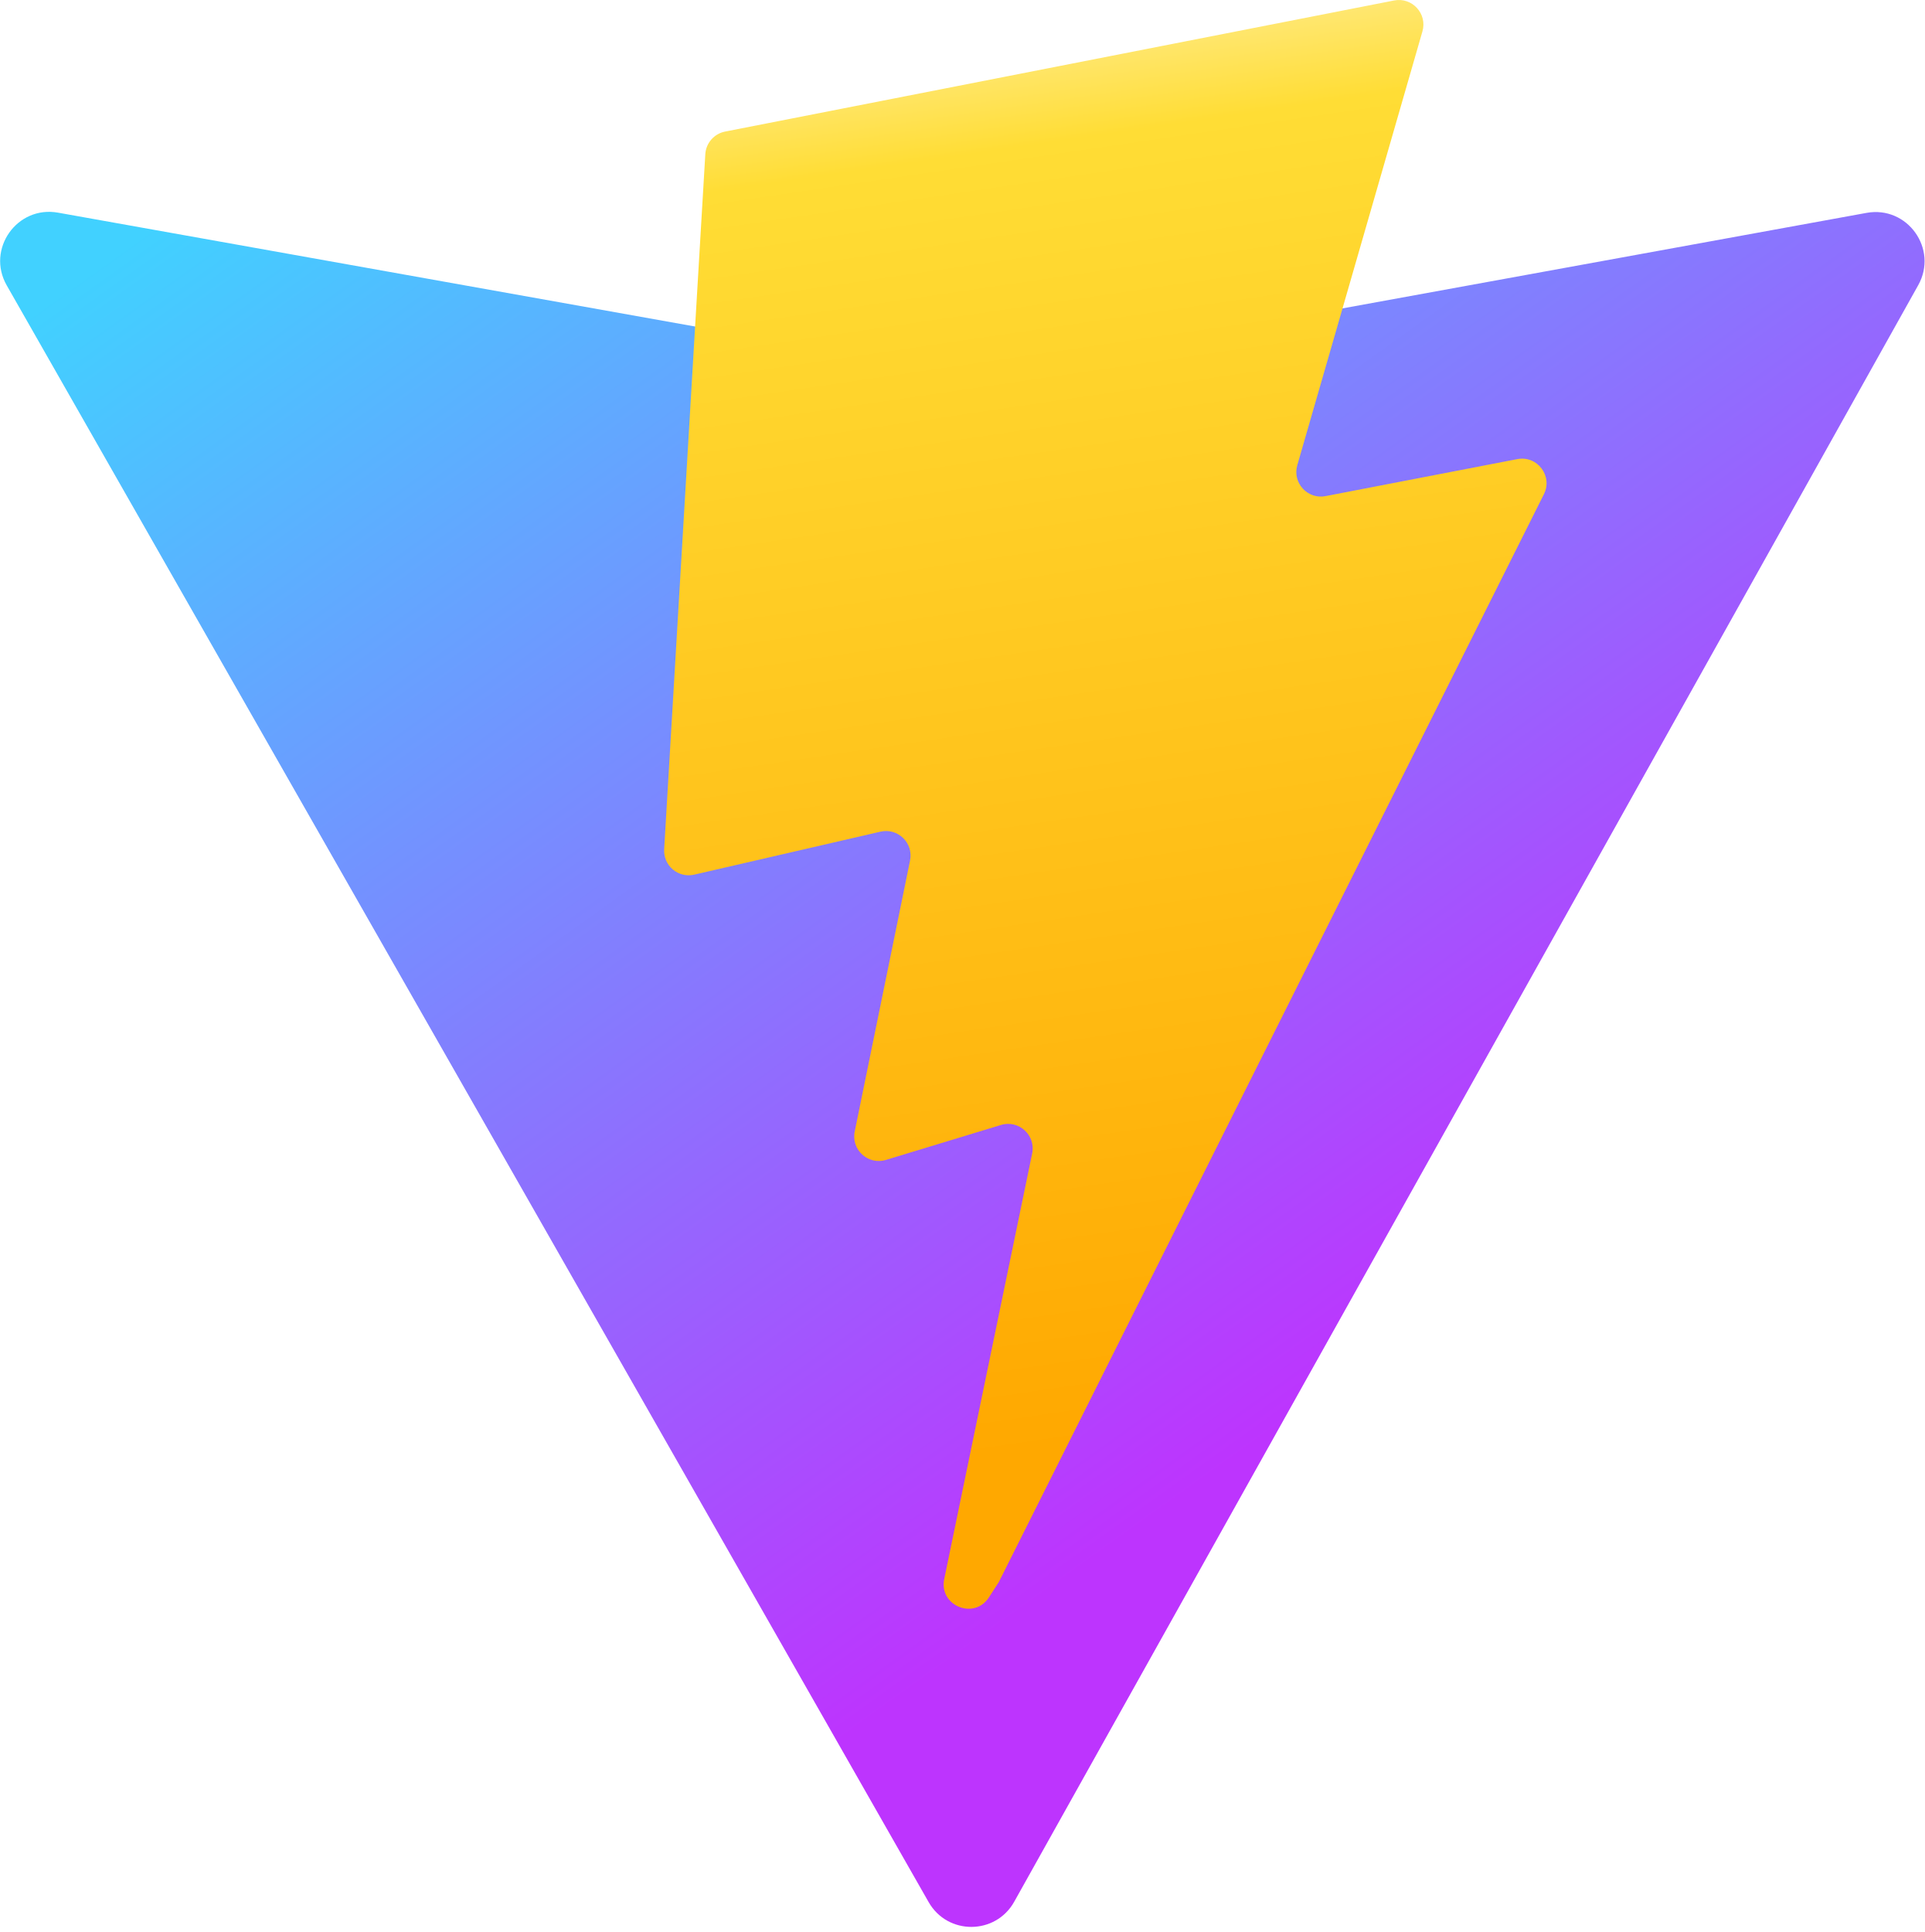
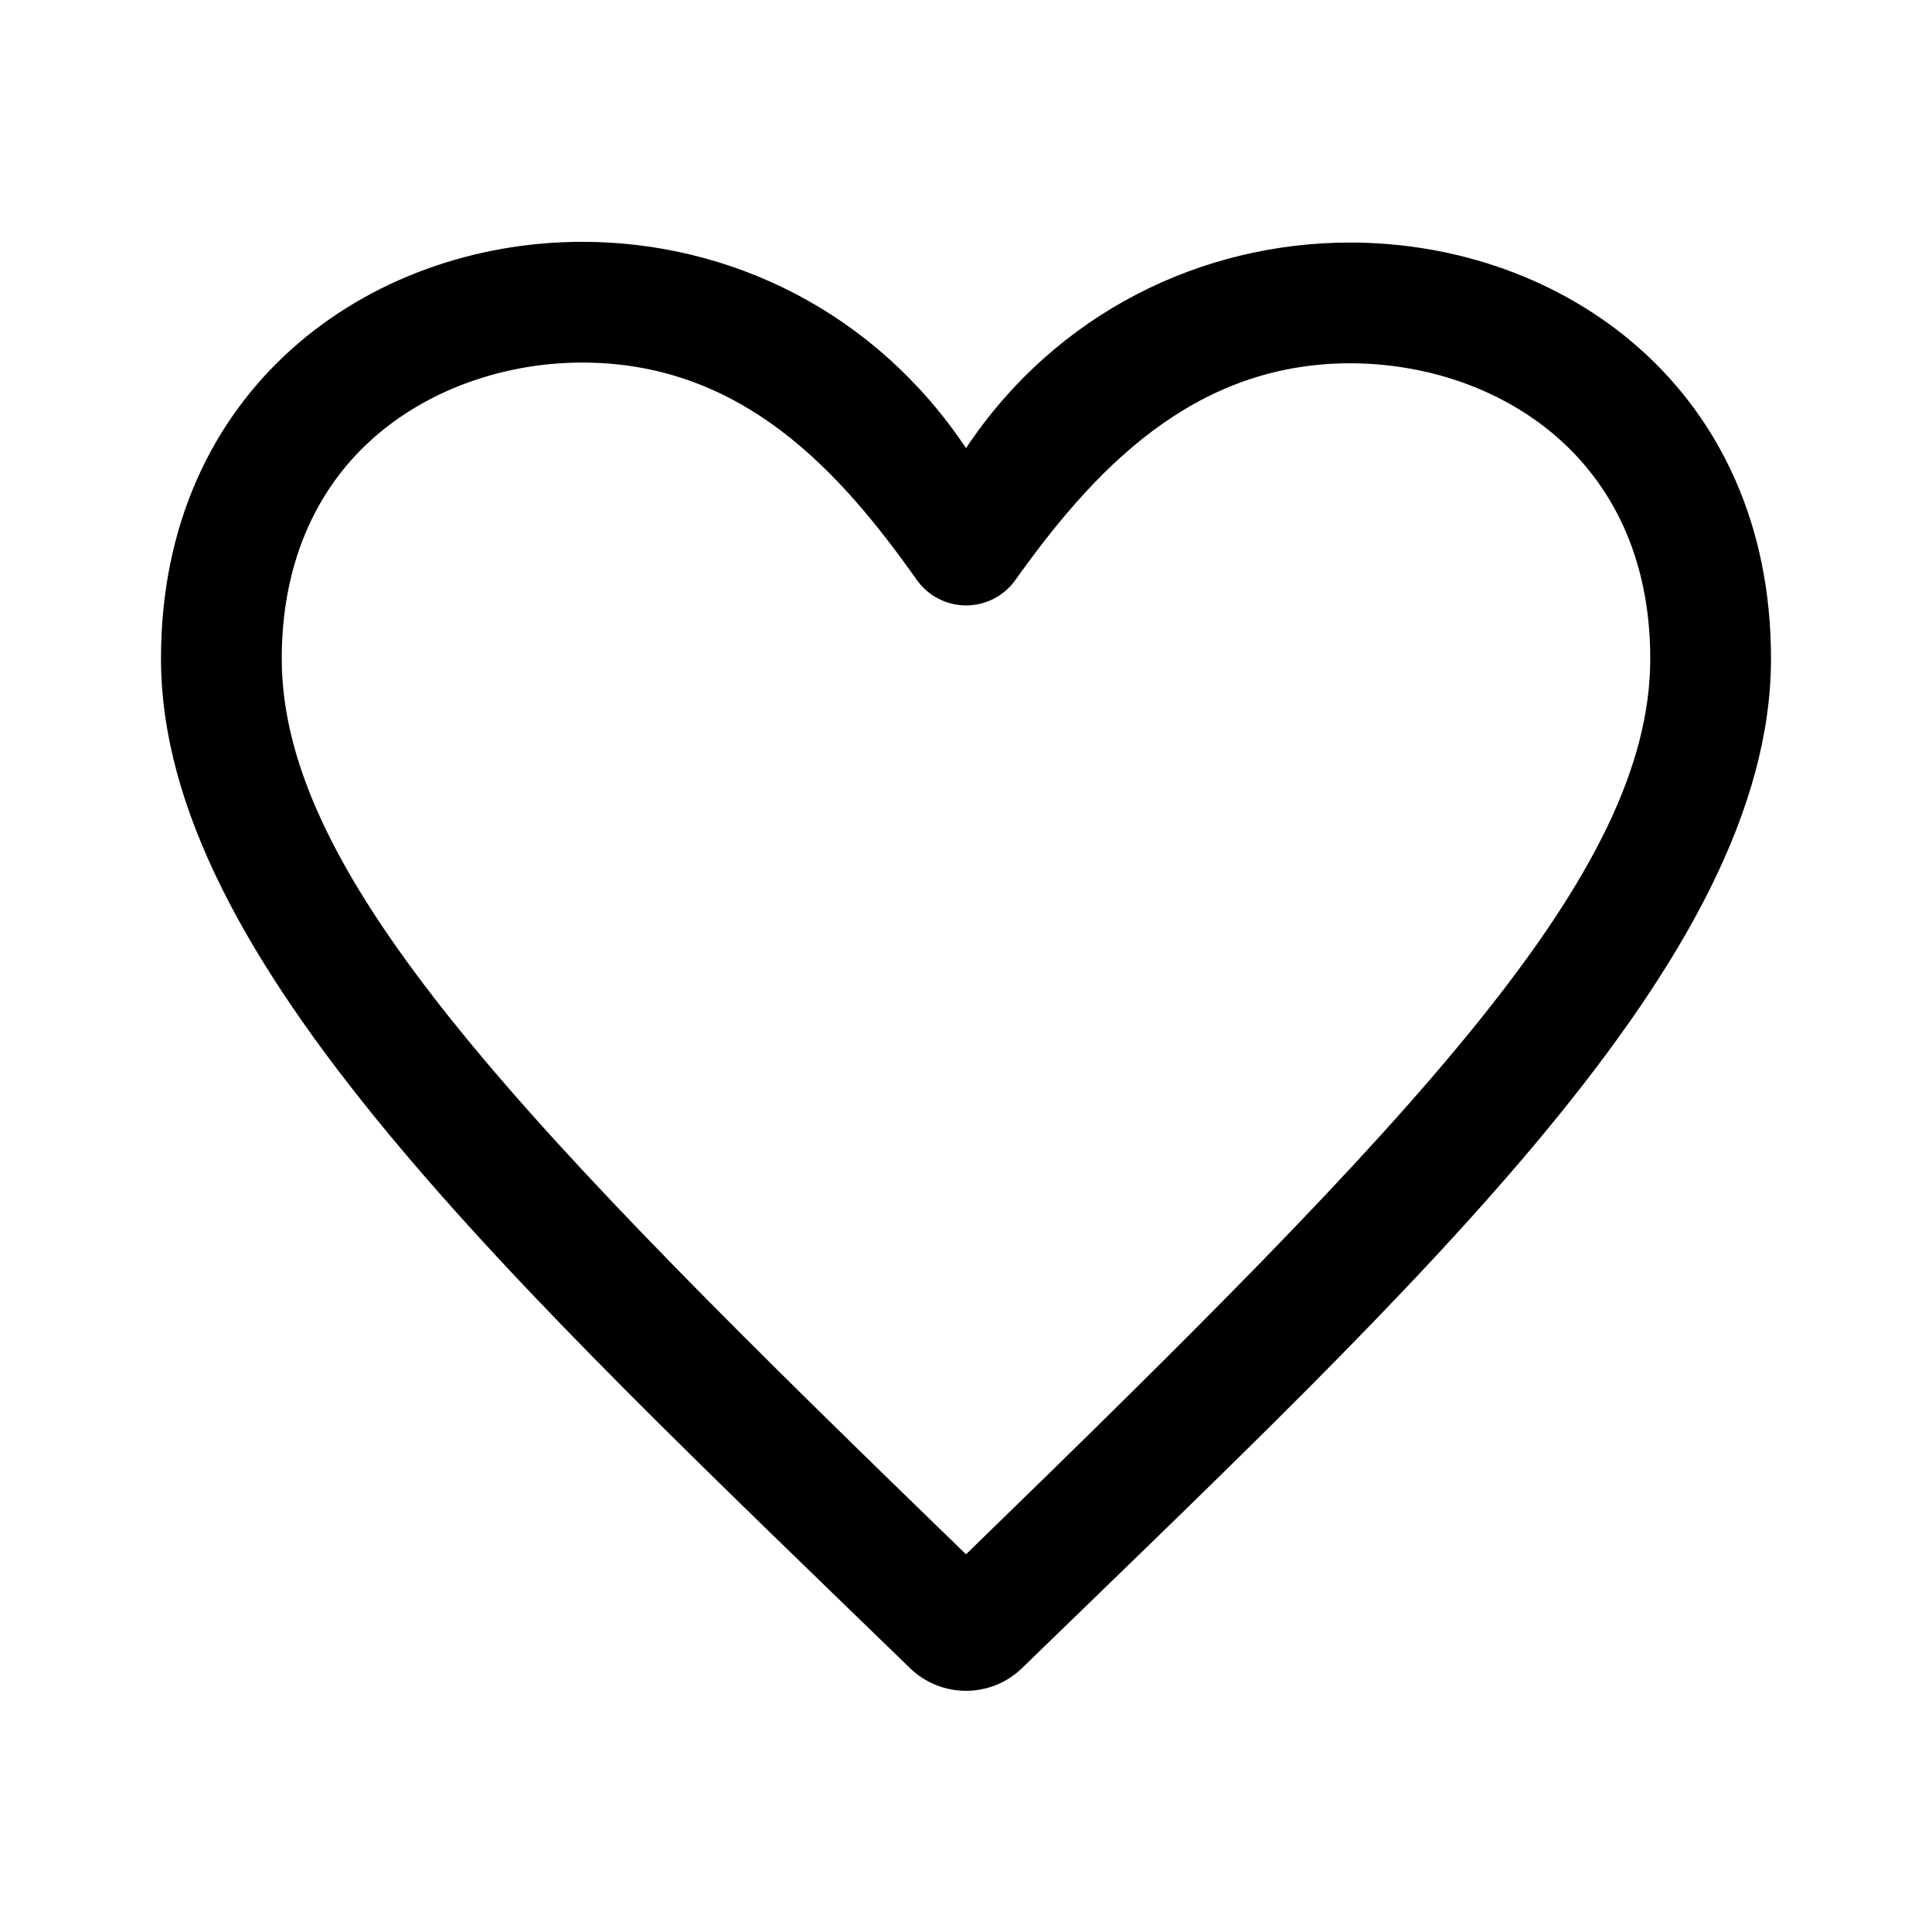
- <svg xmlns="http://www.w3.org/2000/svg" aria-hidden="true" role="img" class="iconify iconify--logos" width="31.88" height="32" preserveAspectRatio="xMidYMid meet" viewBox="0 0 256 257">
-   <defs>
-     <linearGradient id="IconifyId1813088fe1fbc01fb466" x1="-.828%" x2="57.636%" y1="7.652%" y2="78.411%">
-       <stop offset="0%" stop-color="#41D1FF" />
-       <stop offset="100%" stop-color="#BD34FE" />
-     </linearGradient>
-     <linearGradient id="IconifyId1813088fe1fbc01fb467" x1="43.376%" x2="50.316%" y1="2.242%" y2="89.03%">
-       <stop offset="0%" stop-color="#FFEA83" />
-       <stop offset="8.333%" stop-color="#FFDD35" />
-       <stop offset="100%" stop-color="#FFA800" />
-     </linearGradient>
-   </defs>
-   <path fill="url(#IconifyId1813088fe1fbc01fb466)" d="M255.153 37.938L134.897 252.976c-2.483 4.44-8.862 4.466-11.382.048L.875 37.958c-2.746-4.814 1.371-10.646 6.827-9.67l120.385 21.517a6.537 6.537 0 0 0 2.322-.004l117.867-21.483c5.438-.991 9.574 4.796 6.877 9.62Z" />
-   <path fill="url(#IconifyId1813088fe1fbc01fb467)" d="M185.432.063L96.44 17.501a3.268 3.268 0 0 0-2.634 3.014l-5.474 92.456a3.268 3.268 0 0 0 3.997 3.378l24.777-5.718c2.318-.535 4.413 1.507 3.936 3.838l-7.361 36.047c-.495 2.426 1.782 4.5 4.151 3.78l15.304-4.649c2.372-.72 4.652 1.36 4.15 3.788l-11.698 56.621c-.732 3.542 3.979 5.473 5.943 2.437l1.313-2.028l72.516-144.72c1.215-2.423-.88-5.186-3.54-4.672l-25.505 4.922c-2.396.462-4.435-1.77-3.759-4.114l16.646-57.705c.677-2.35-1.37-4.583-3.769-4.113Z" />
+ <svg xmlns="http://www.w3.org/2000/svg" clip-rule="evenodd" fill-rule="evenodd" stroke-linejoin="round" stroke-miterlimit="2" viewBox="0 0 24 24">
+   <path d="m7.234 3.004c-2.652 0-5.234 1.829-5.234 5.177 0 3.725 4.345 7.727 9.303 12.54.194.189.446.283.697.283s.503-.094.697-.283c4.977-4.831 9.303-8.814 9.303-12.54 0-3.353-2.58-5.168-5.229-5.168-1.836 0-3.646.866-4.771 2.554-1.13-1.696-2.935-2.563-4.766-2.563zm0 1.5c1.99.001 3.202 1.353 4.155 2.7.14.198.368.316.611.317.243 0 .471-.117.612-.314.955-1.339 2.19-2.694 4.159-2.694 1.796 0 3.729 1.148 3.729 3.668 0 2.671-2.881 5.673-8.5 11.127-5.454-5.285-8.5-8.389-8.5-11.127 0-1.125.389-2.069 1.124-2.727.673-.604 1.625-.95 2.61-.95z" fill-rule="nonzero" />
</svg>
